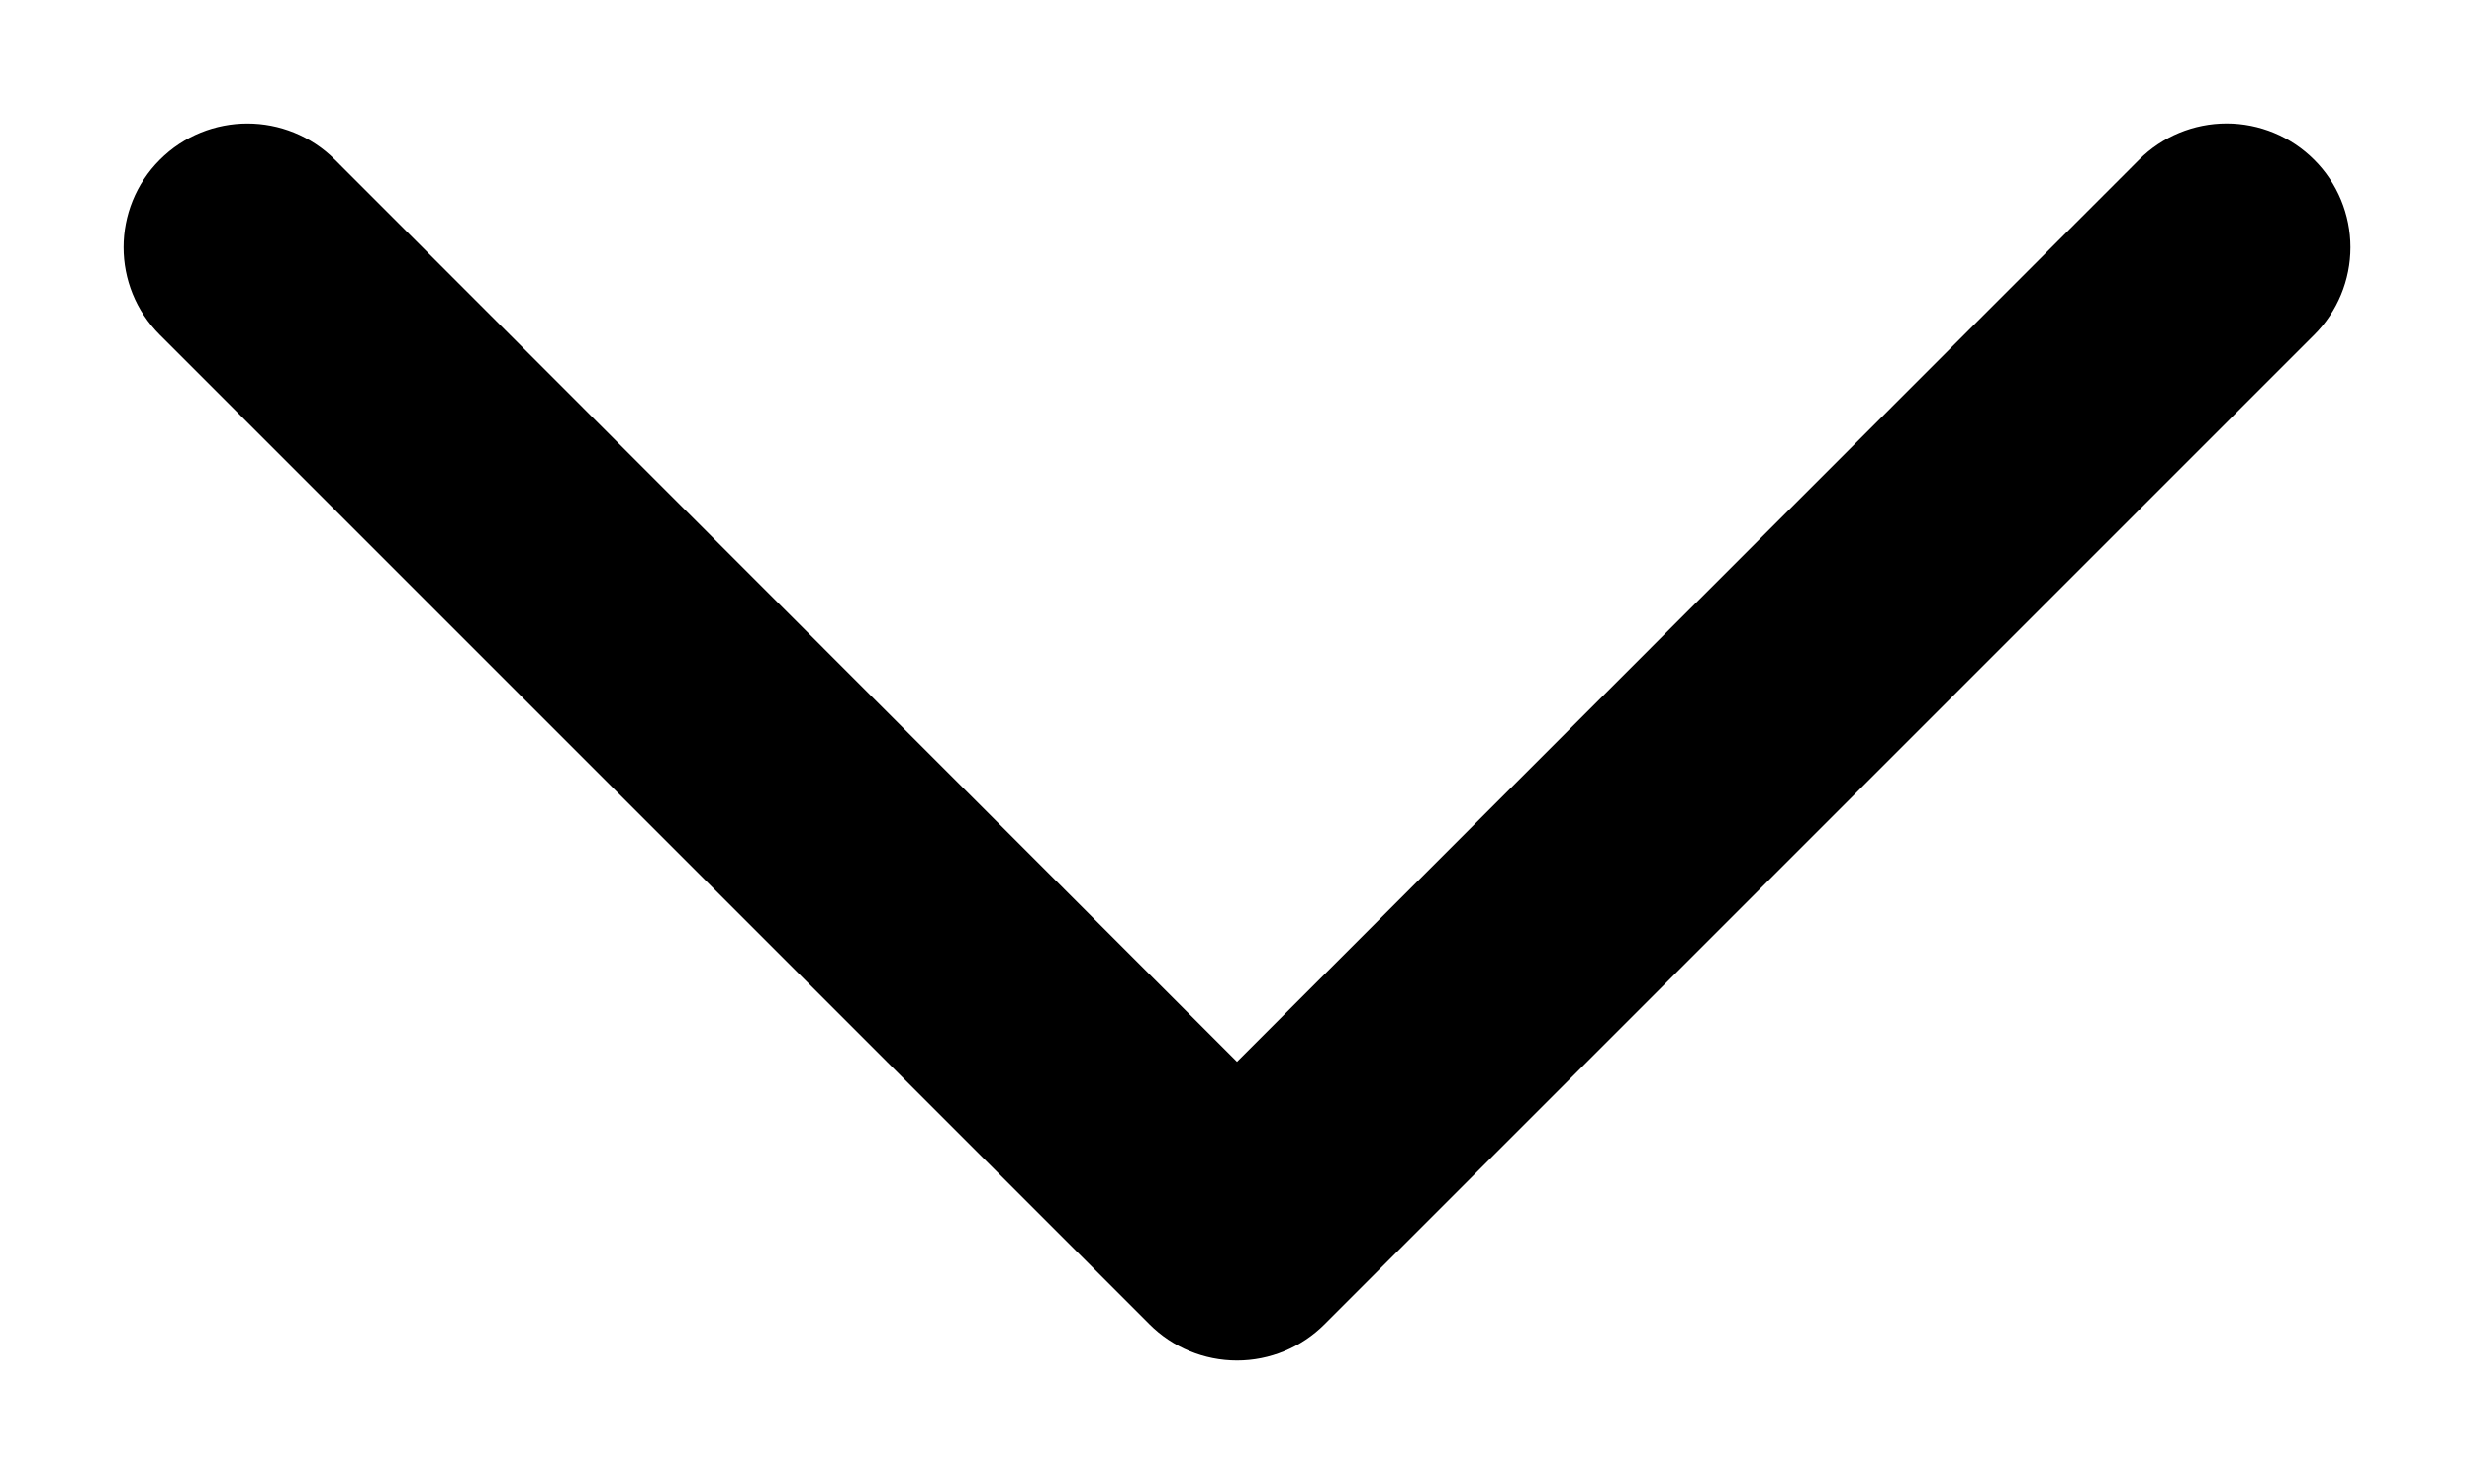
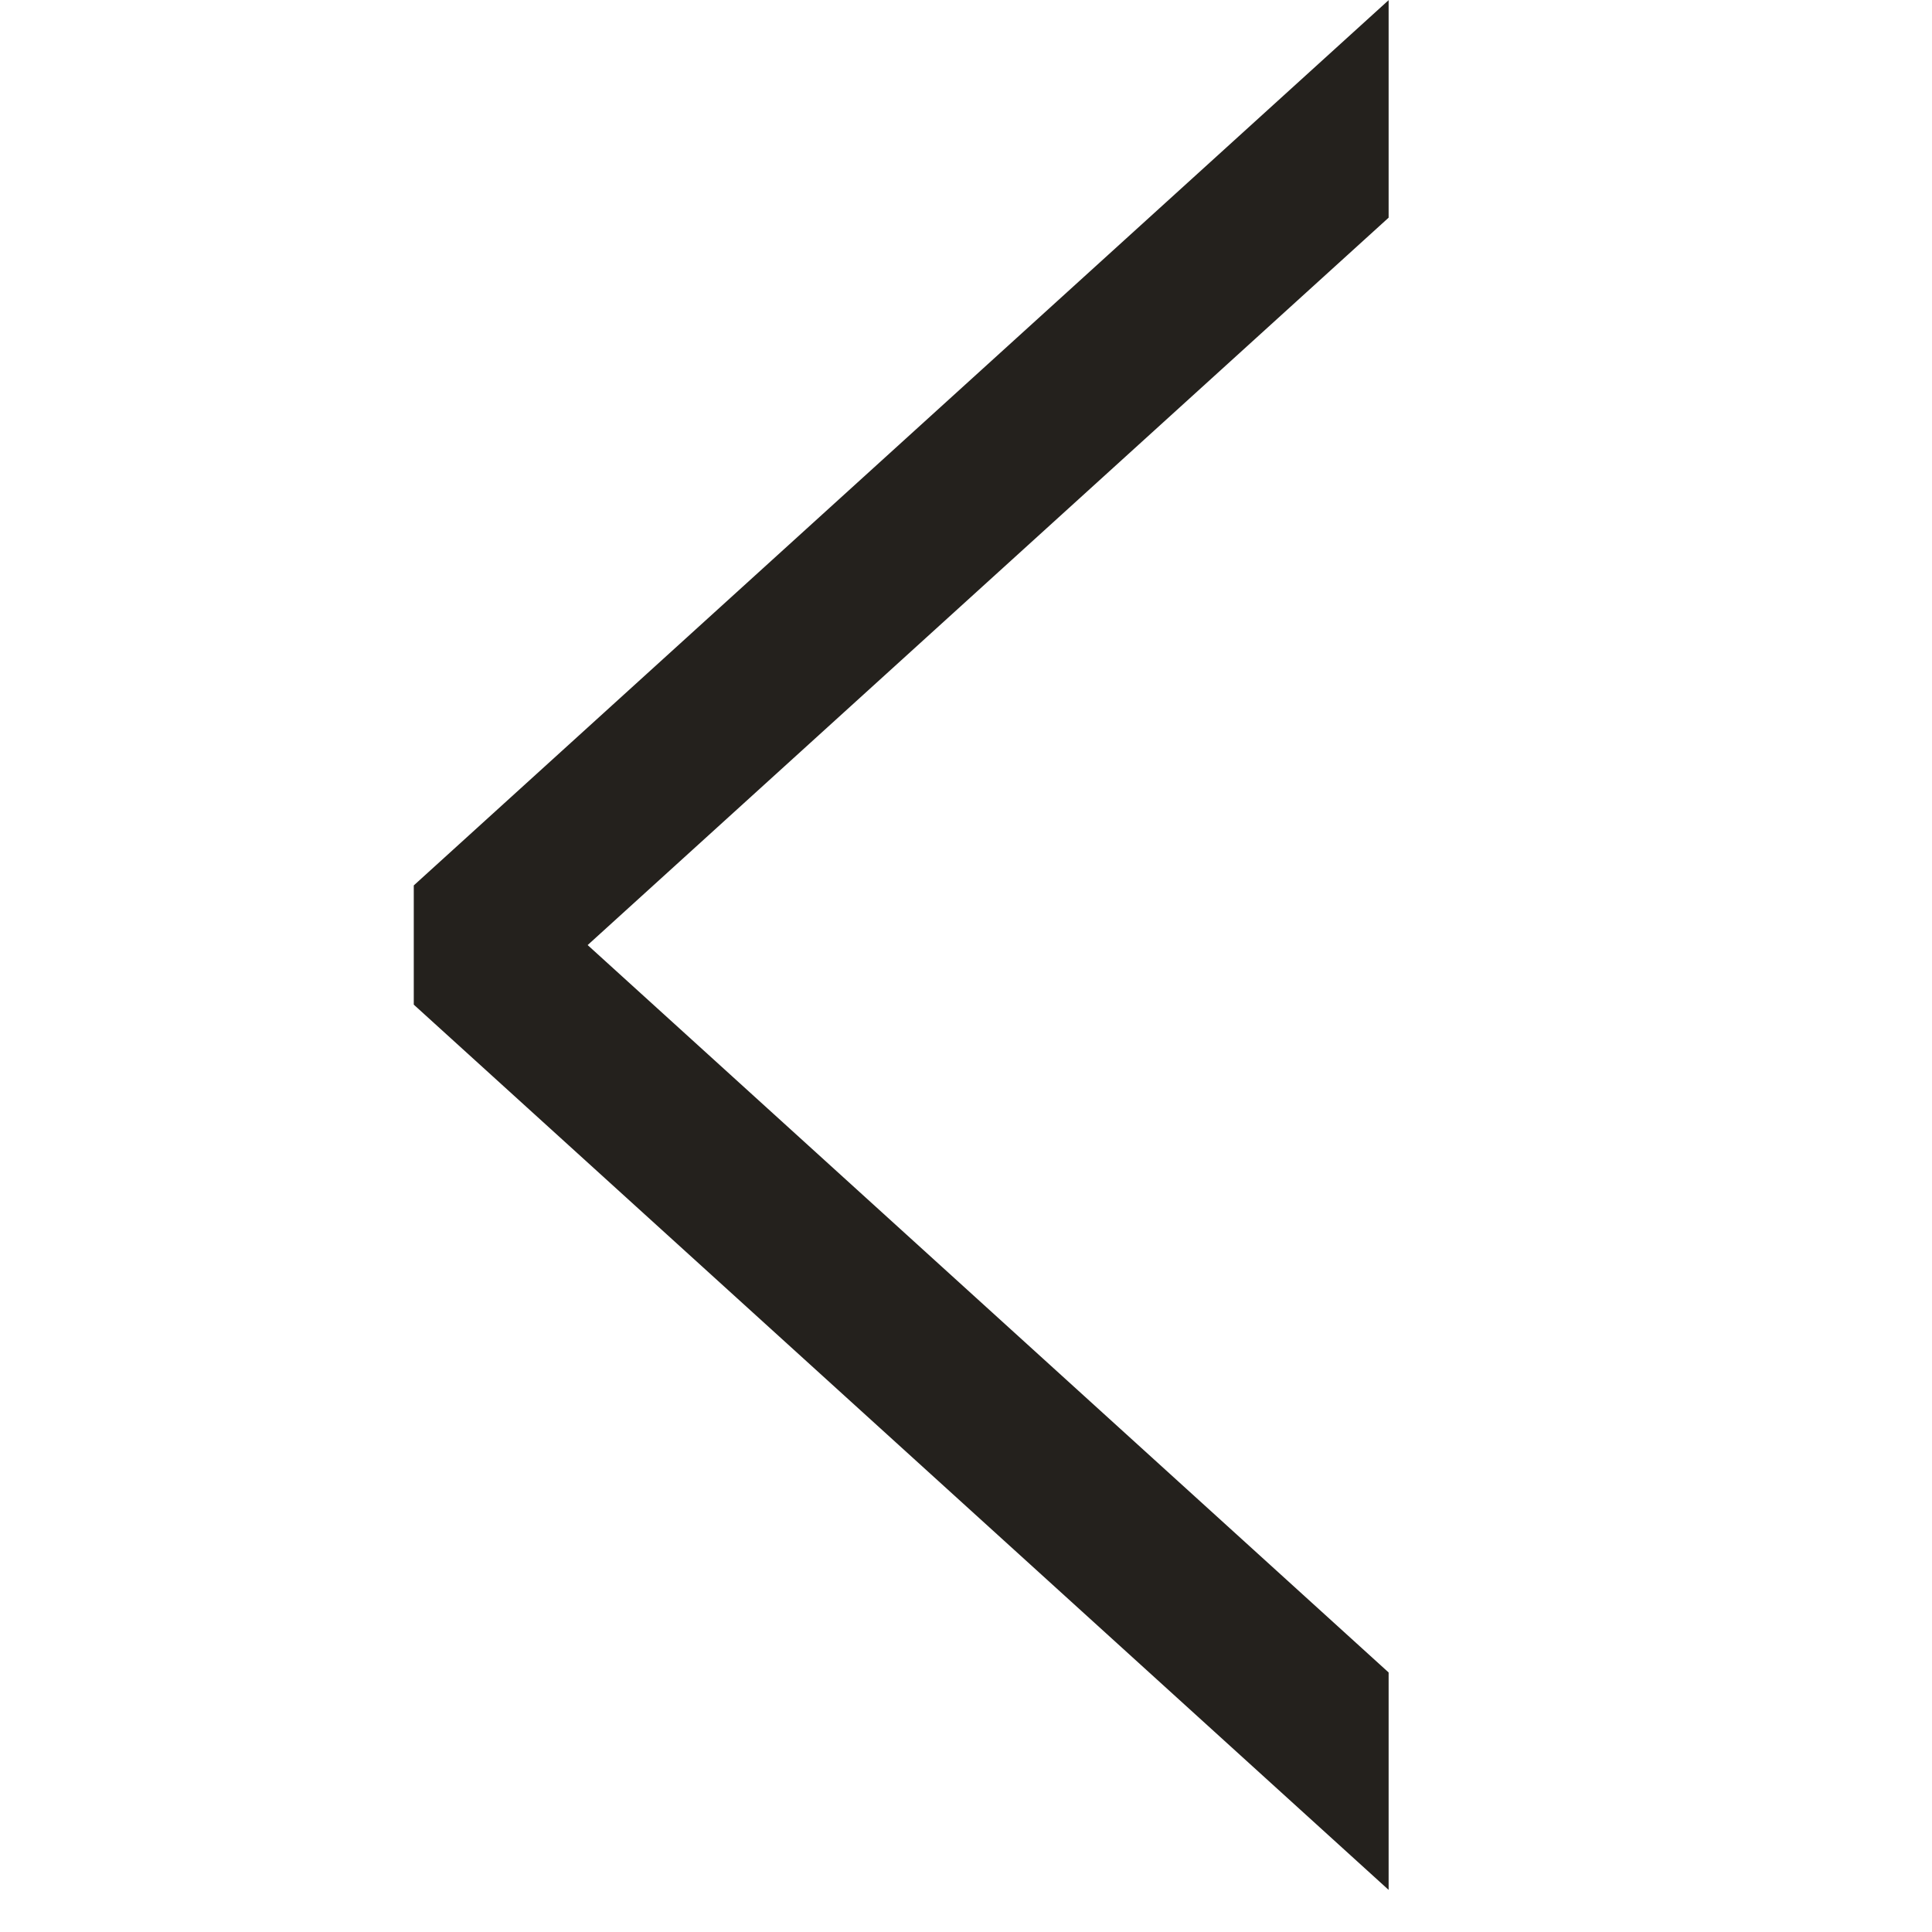
- <svg class="icon icon-caret" viewBox="0 0 10 6">
-   <path fill="currentColor" fill-rule="evenodd" d="M9.354.646a.5.5 0 0 0-.708 0L5 4.293 1.354.646a.5.5 0 0 0-.708.708l4 4a.5.5 0 0 0 .708 0l4-4a.5.5 0 0 0 0-.708" clip-rule="evenodd" />
+ <svg xmlns="http://www.w3.org/2000/svg" width="24" height="24" viewBox="0 0 24 24" fill="none" class="icon icon-caret">
+   <path fill-rule="evenodd" clip-rule="evenodd" d="M17.25 23.477L5.14 12.48V10.999L17.25 0.002V2.704L7.3 11.74L17.25 20.776V23.477Z" fill="#24211D" />
</svg>
